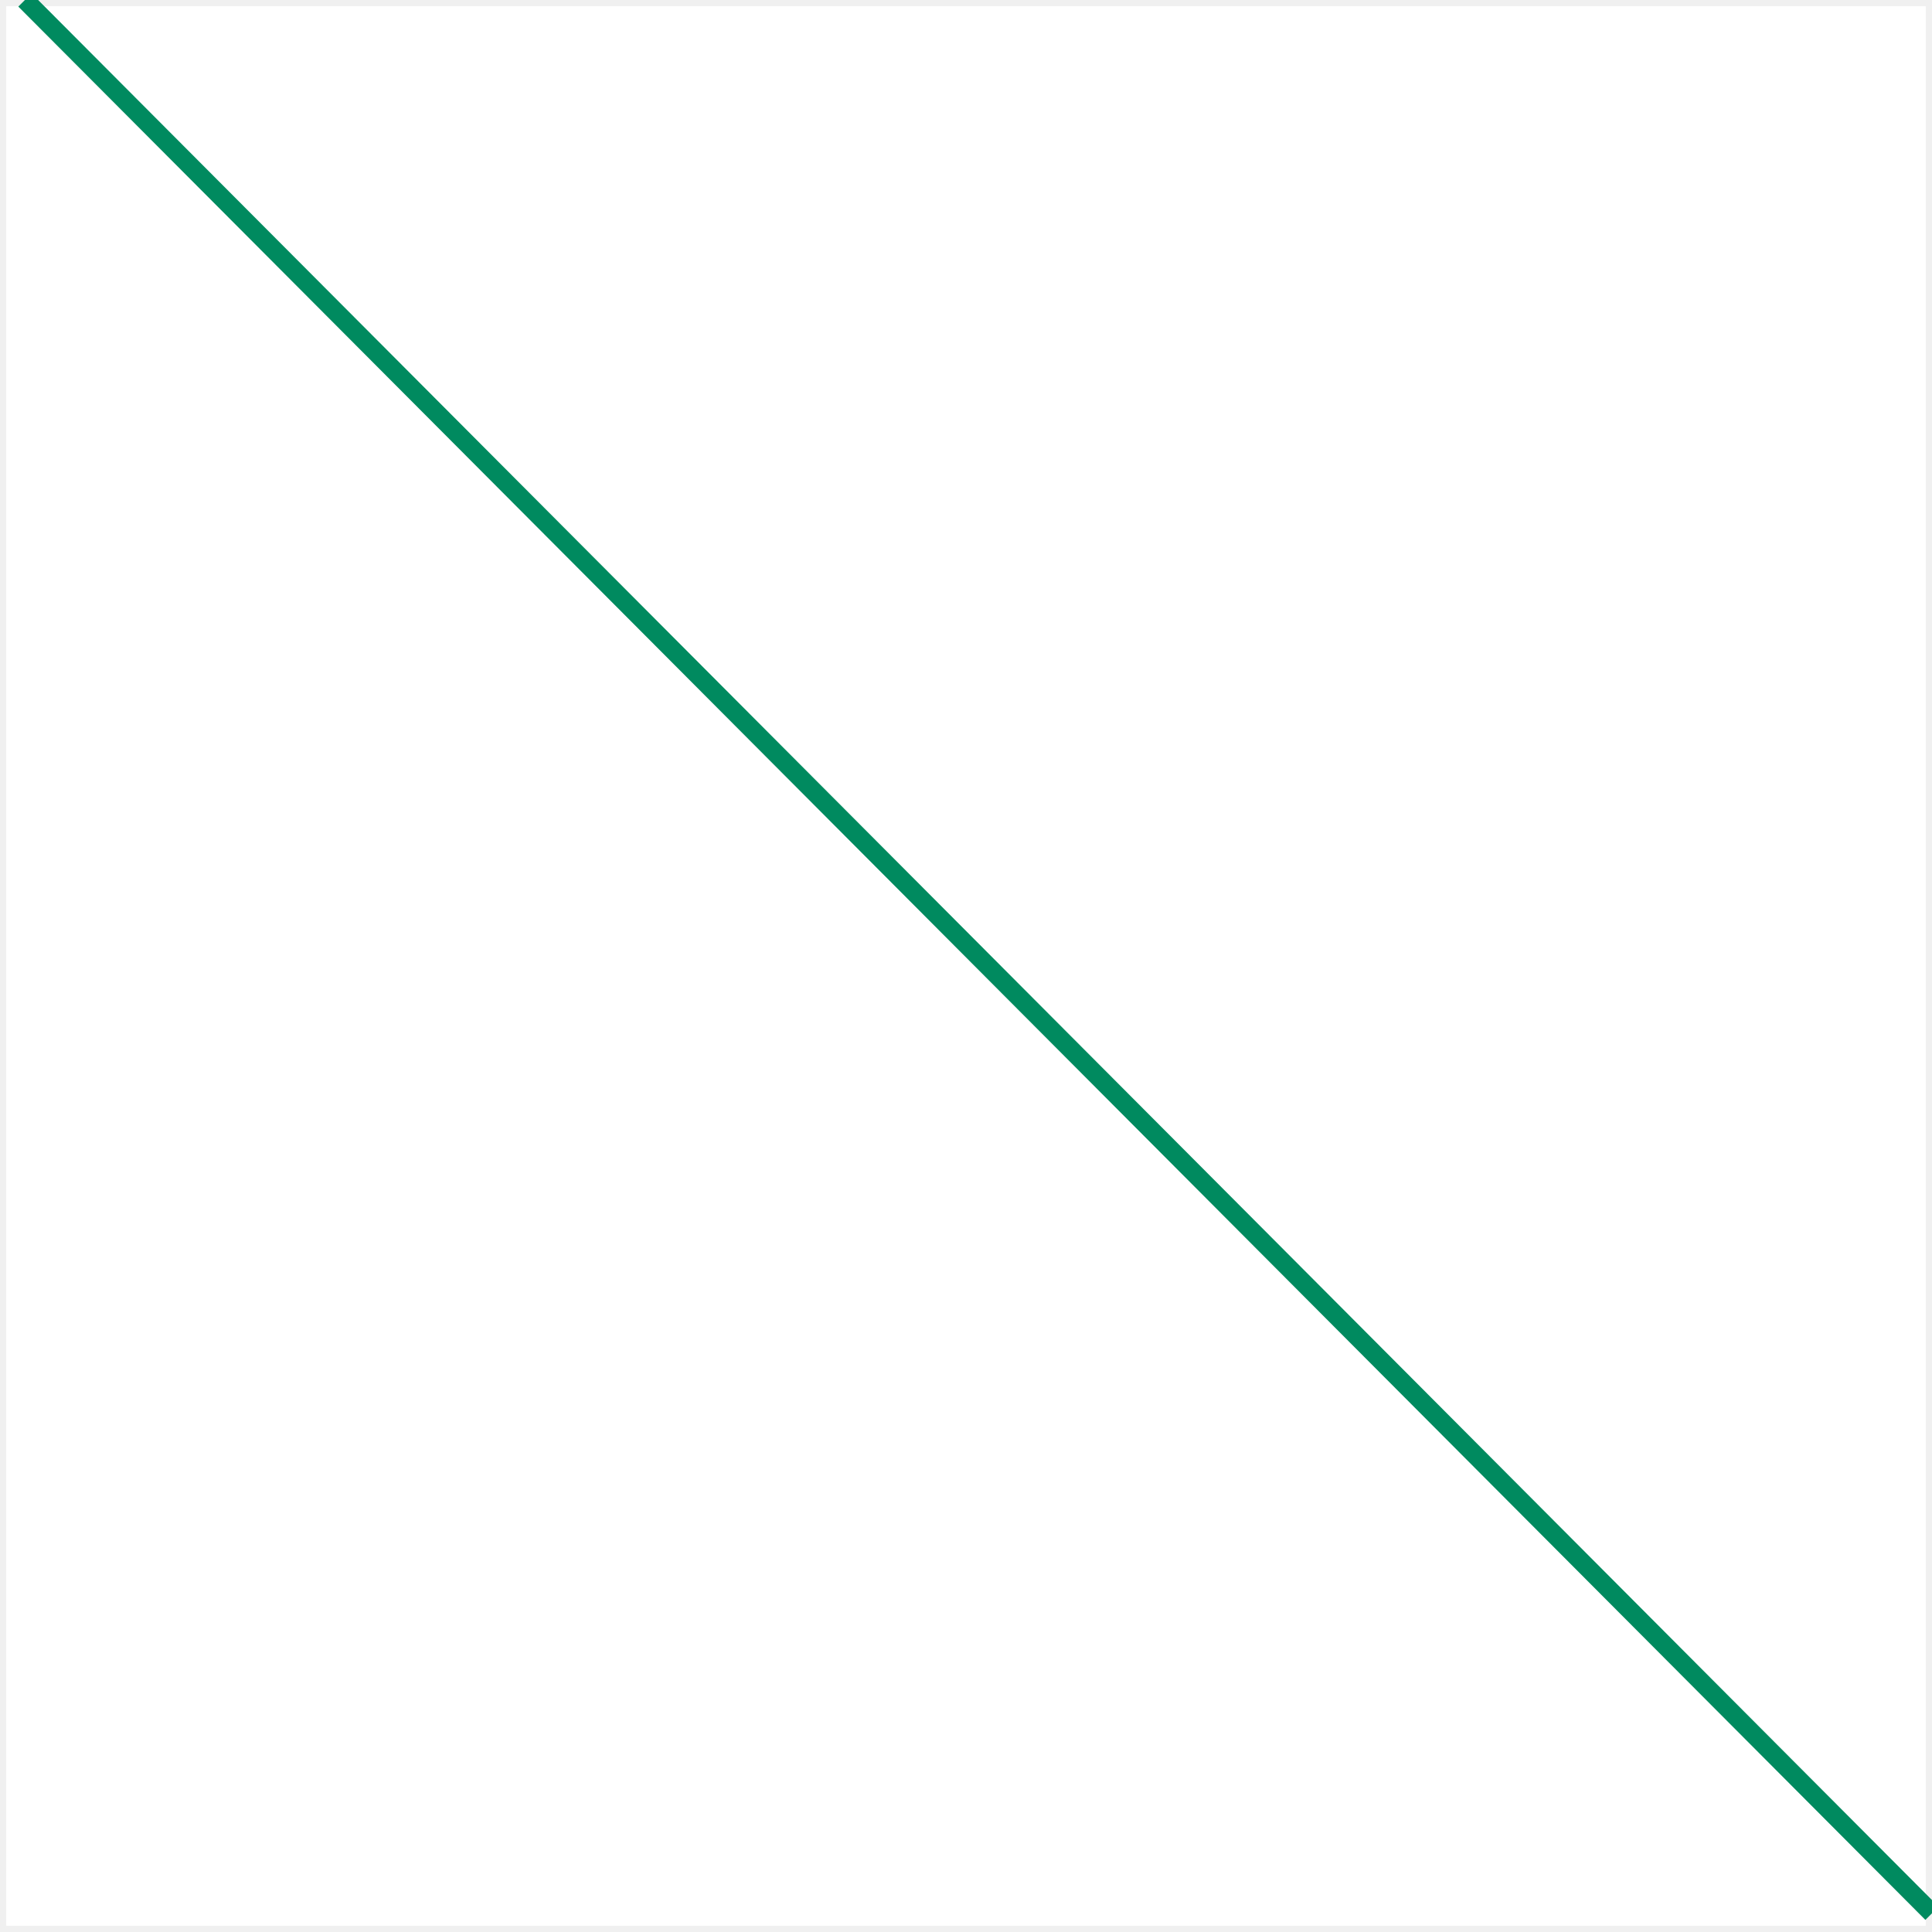
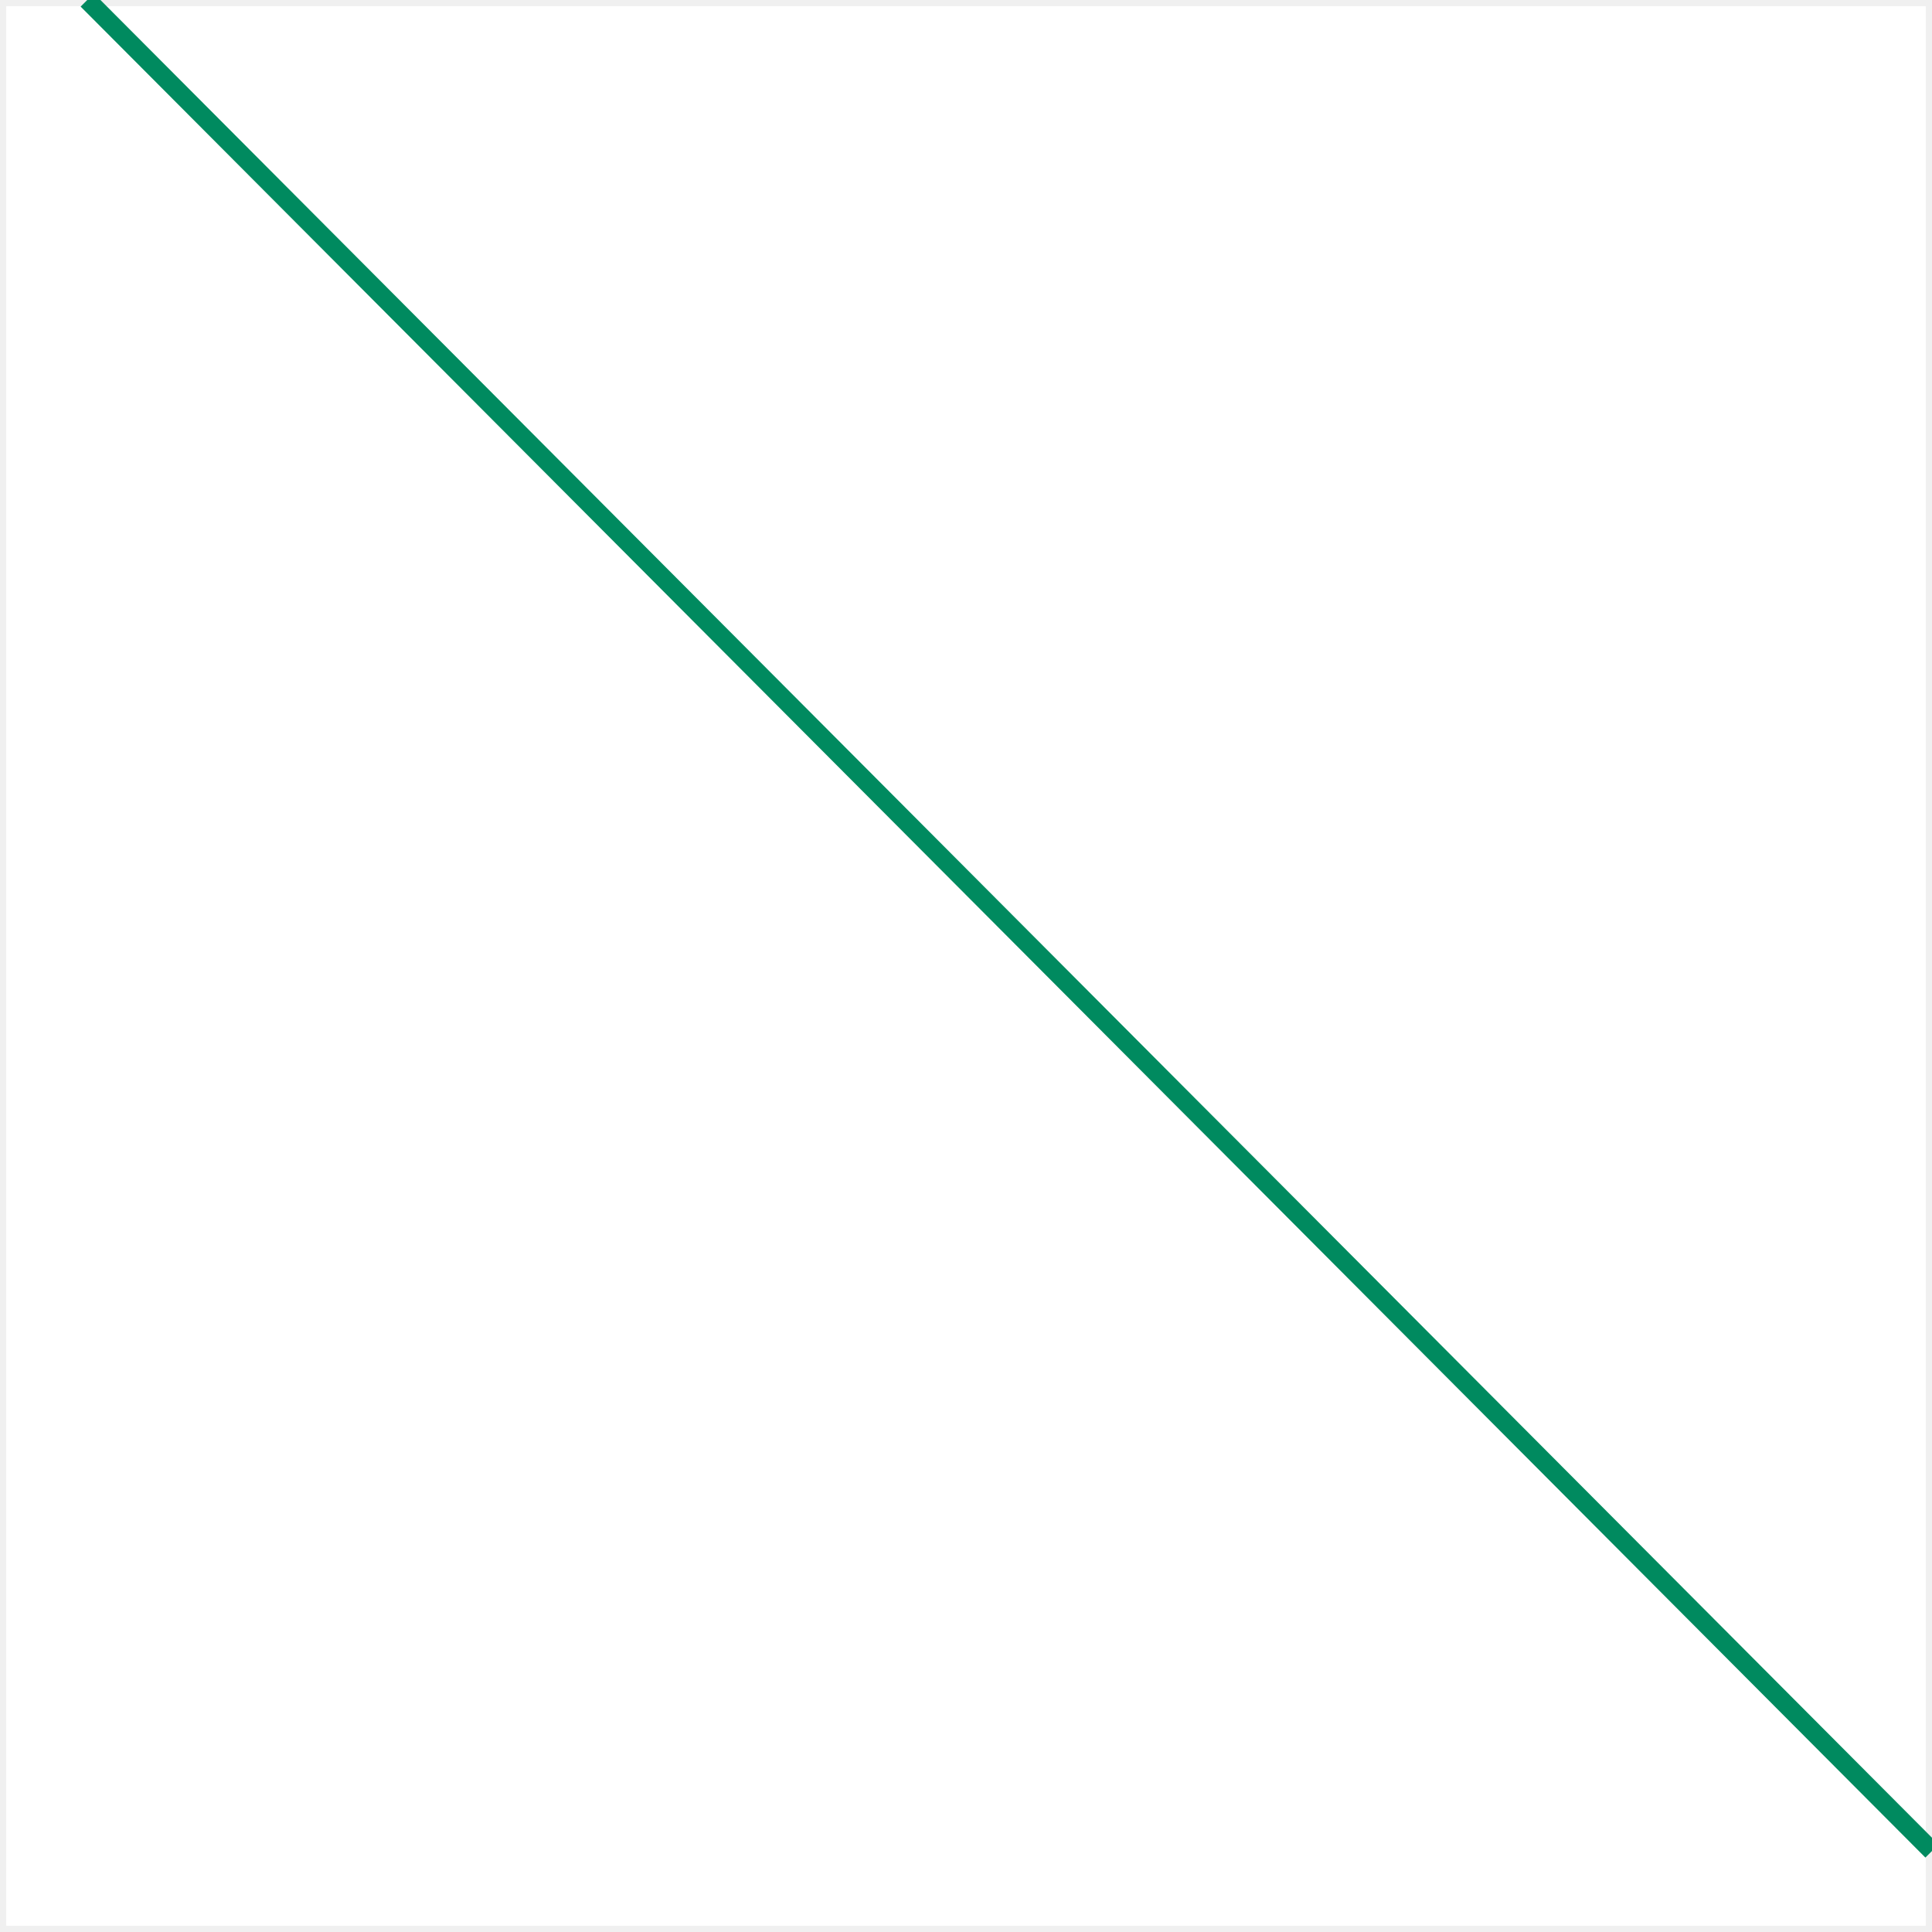
<svg xmlns="http://www.w3.org/2000/svg" version="1.1" id="Слой_1" x="0px" y="0px" viewBox="0 0 31 31" style="enable-background:new 0 0 31 31;" xml:space="preserve">
  <style type="text/css">
	.st0{fill:#FFFFFF;}
	.st1{fill:none;stroke:#008A5F;stroke-width:0.3;stroke-miterlimit:10;}
</style>
  <rect x="0.1" y="0.1" class="st0" width="30.8" height="30.8" />
  <rect x="0.5" y="0.5" class="st0" width="30" height="30" />
-   <line class="st1" x1="0.4" y1="0" x2="31" y2="30.7" />
+   <line class="st1" x1="1.4" y1="0" x2="31" y2="29.7" />
  <rect x="-2.1" y="-1.8" class="st0" width="0.1" height="0.1" />
</svg>
